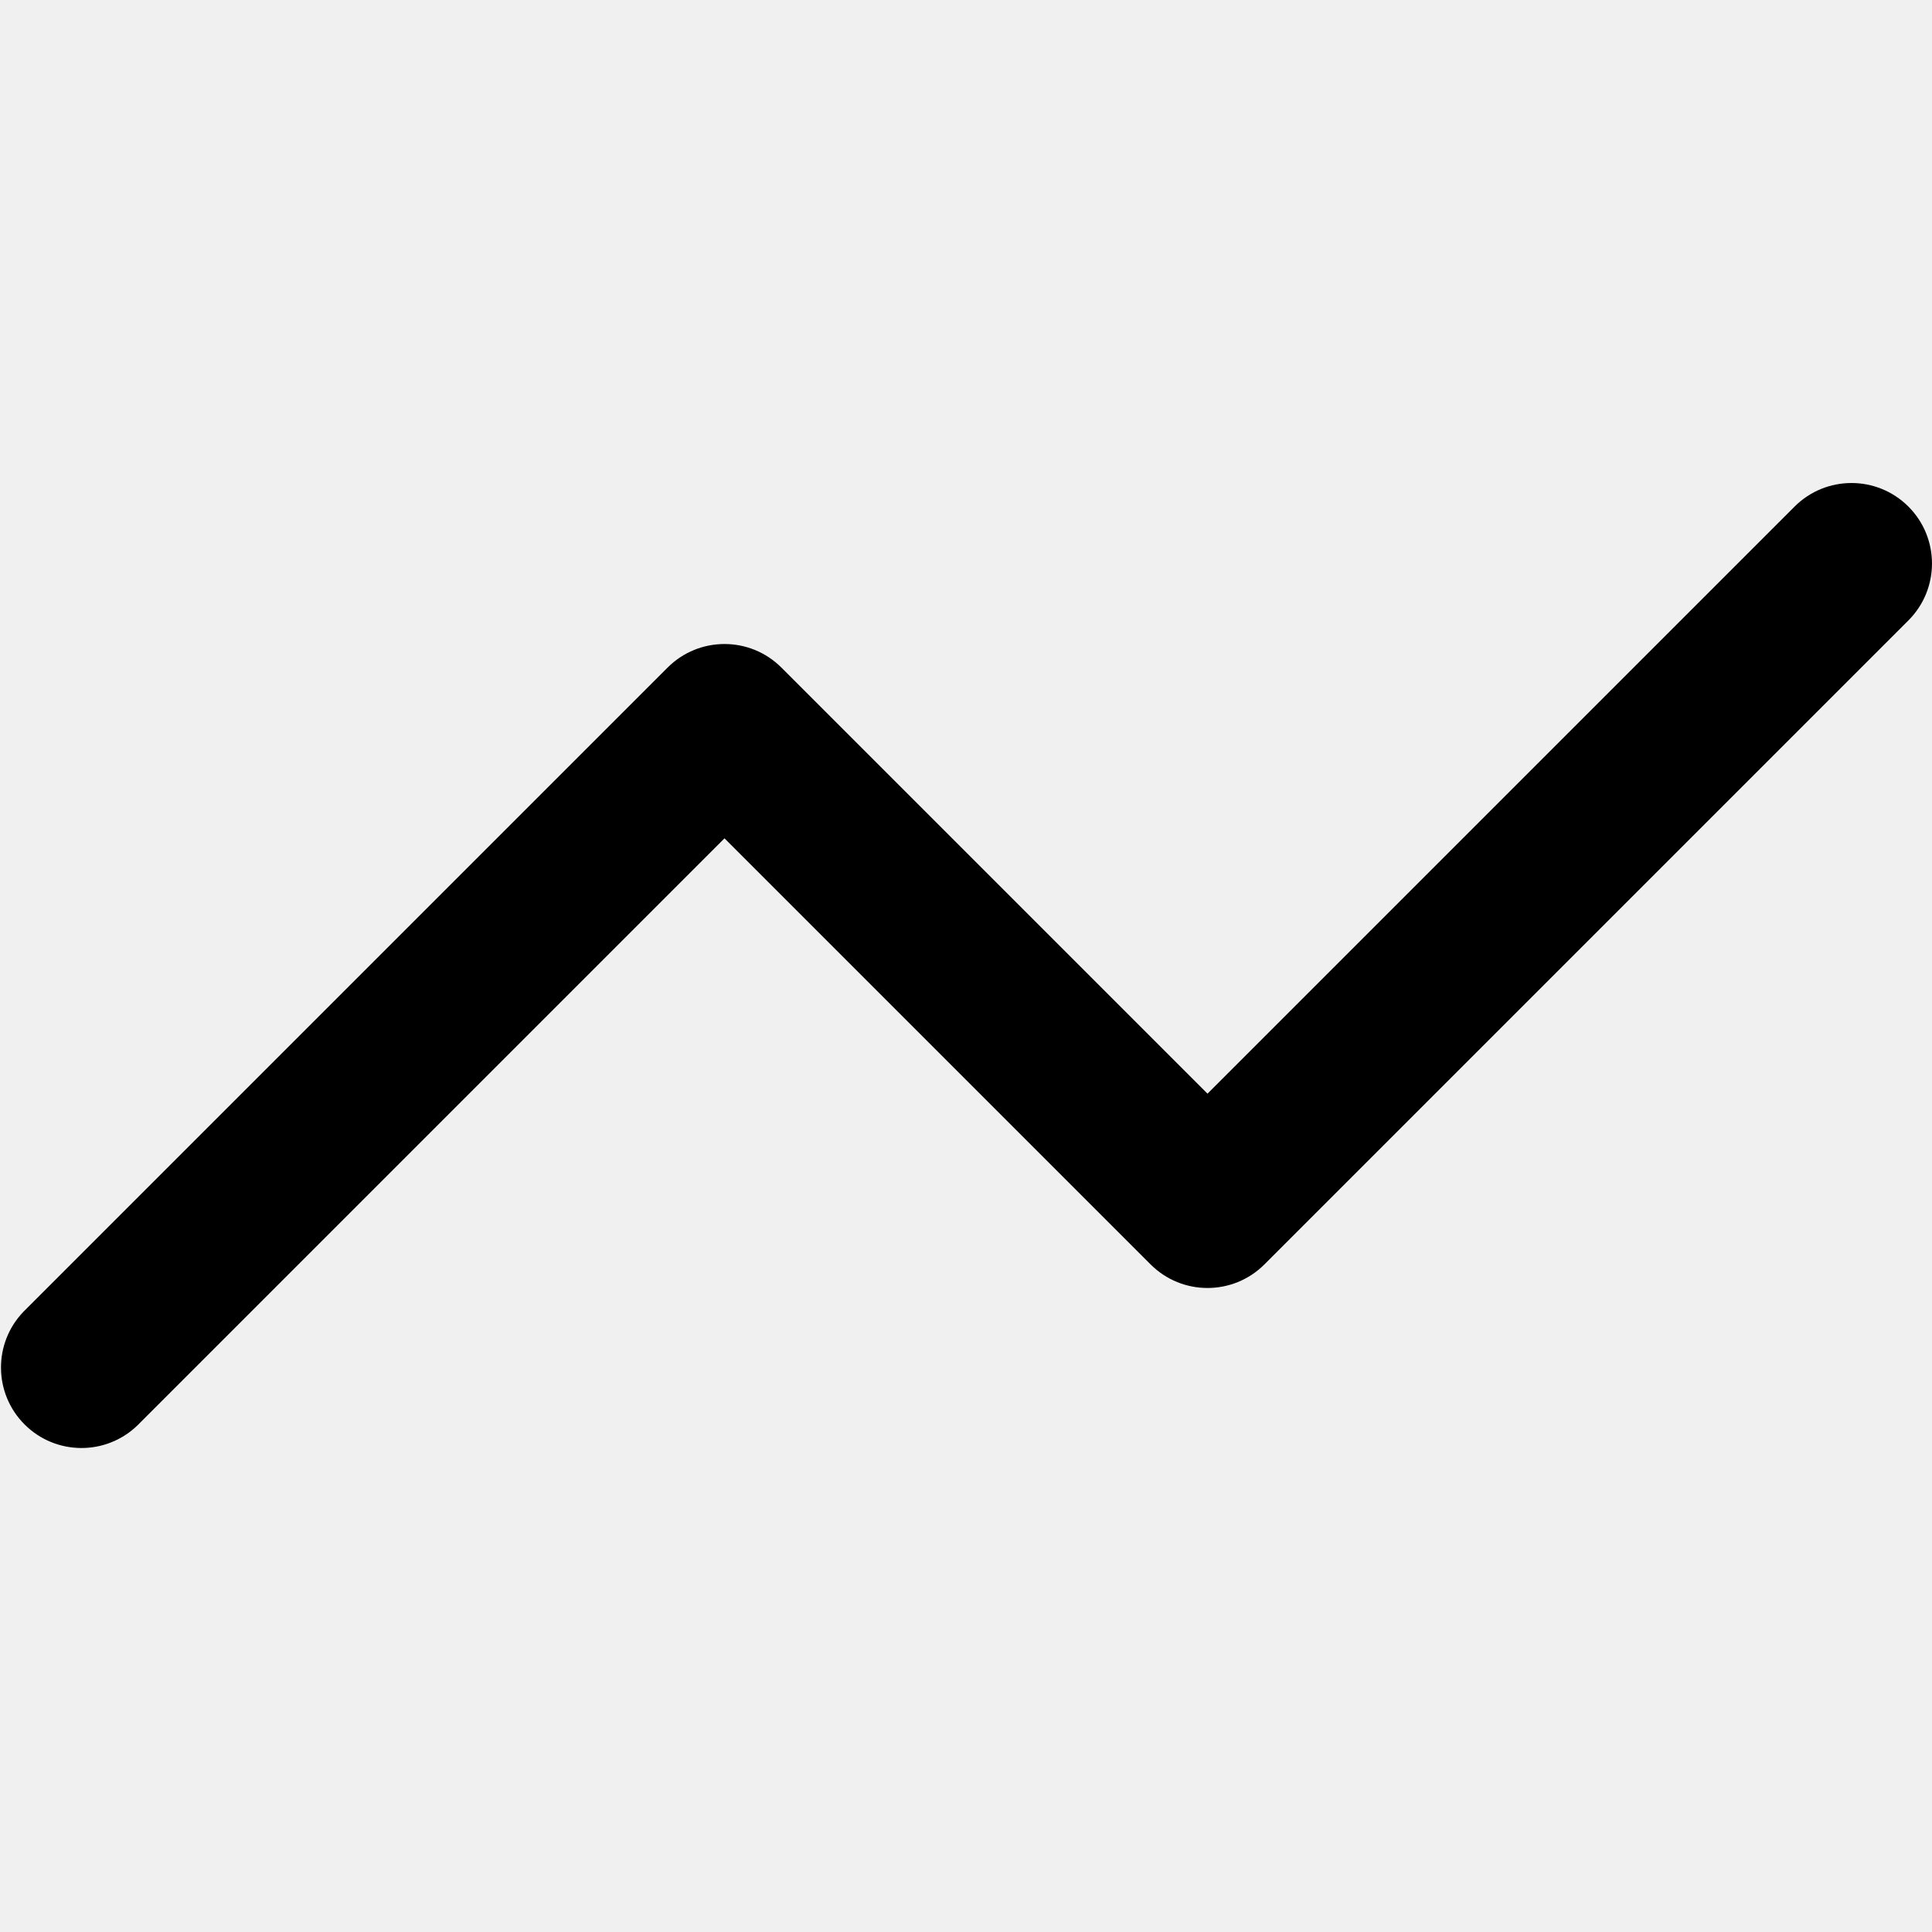
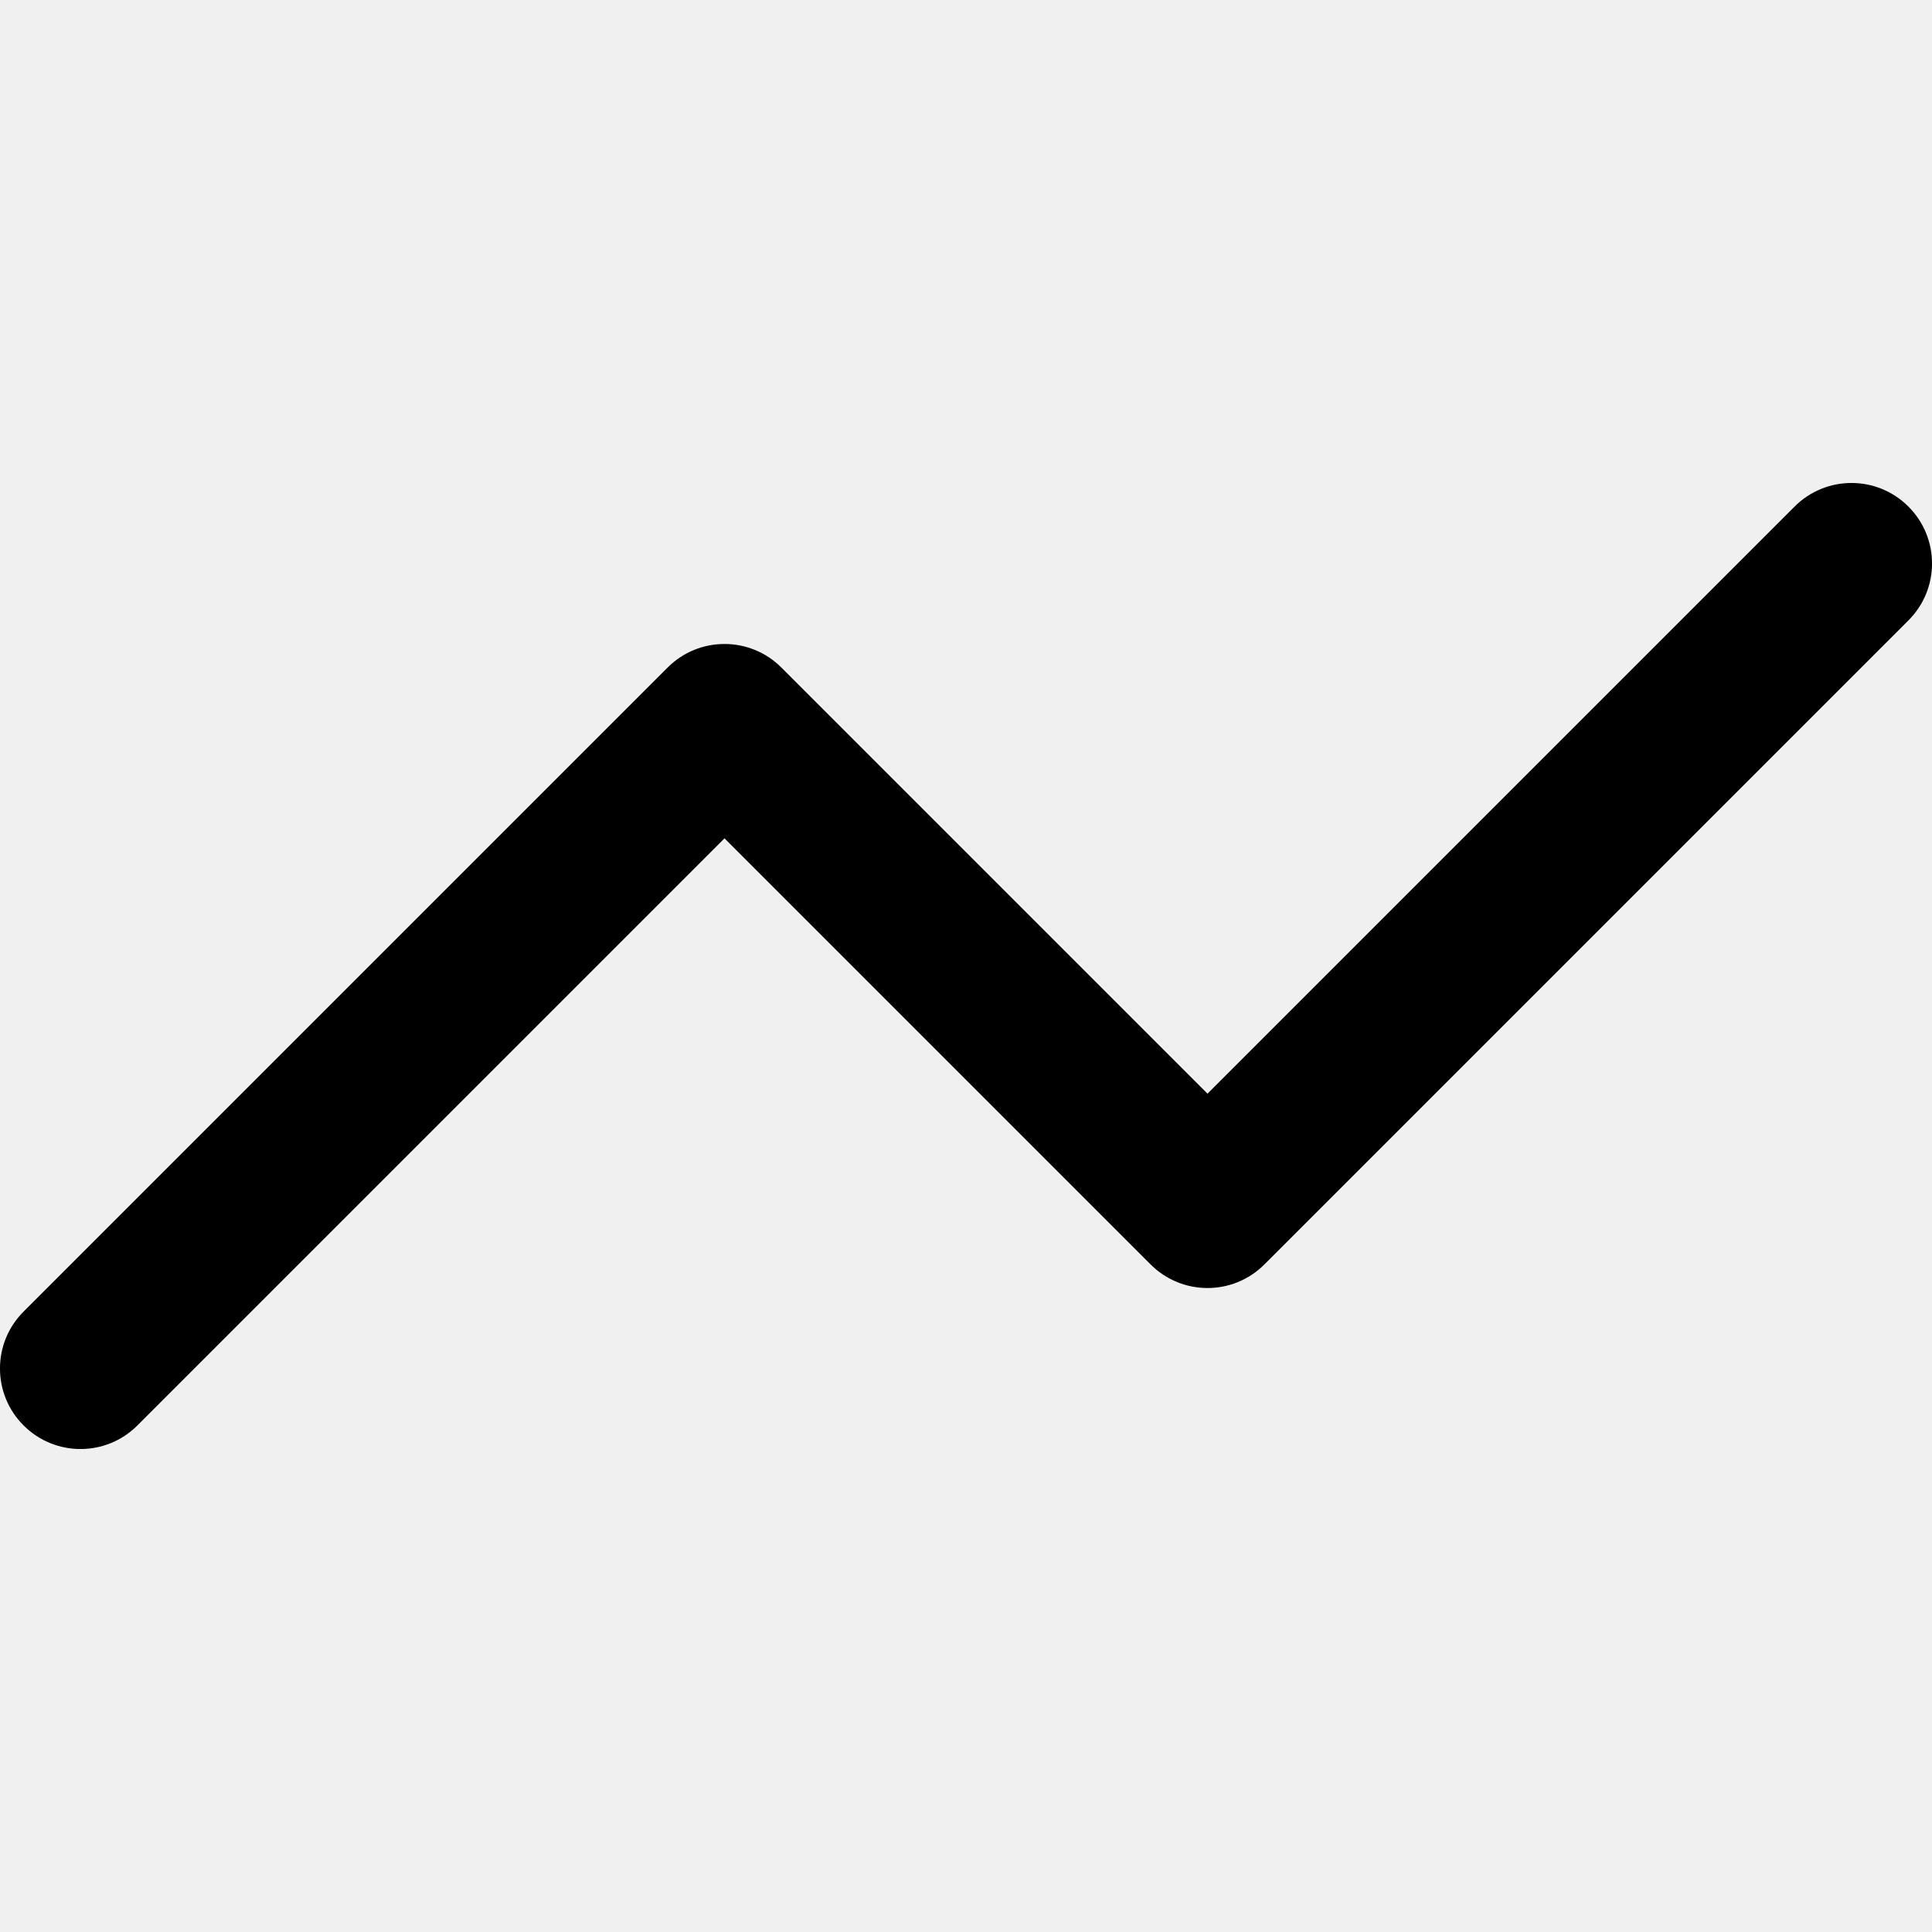
- <svg xmlns="http://www.w3.org/2000/svg" width="24" height="24" viewBox="0 0 24 24">
-   <g clip-path="url(#a)">
-     <path fill-rule="evenodd" d="M23.707 6.293a1 1 0 0 1 0 1.414l-8 8a1 1 0 0 1-1.414 0L9 10.414l-7.293 7.293a1 1 0 0 1-1.414-1.414l8-8a1 1 0 0 1 1.414 0L15 13.586l7.293-7.293a1 1 0 0 1 1.414 0" clip-rule="evenodd" />
-   </g>
-   <defs>
-     <clipPath id="a">
-       <path fill="#fff" d="M0 0h24v24H0z" />
-     </clipPath>
-   </defs>
+ <svg xmlns="http://www.w3.org/2000/svg" width="24" height="24" viewBox="0 0 24 24" fill="none">
+   <path fill-rule="evenodd" clip-rule="evenodd" d="M23.707 6.293C24.098 6.683 24.098 7.317 23.707 7.707L15.707 15.707C15.317 16.098 14.683 16.098 14.293 15.707L9 10.414L1.707 17.707C1.317 18.098 0.683 18.098 0.293 17.707C-0.098 17.317 -0.098 16.683 0.293 16.293L8.293 8.293C8.683 7.902 9.317 7.902 9.707 8.293L15 13.586L22.293 6.293C22.683 5.902 23.317 5.902 23.707 6.293Z" fill="black" style="fill:black;fill-opacity:1;" />
</svg>
